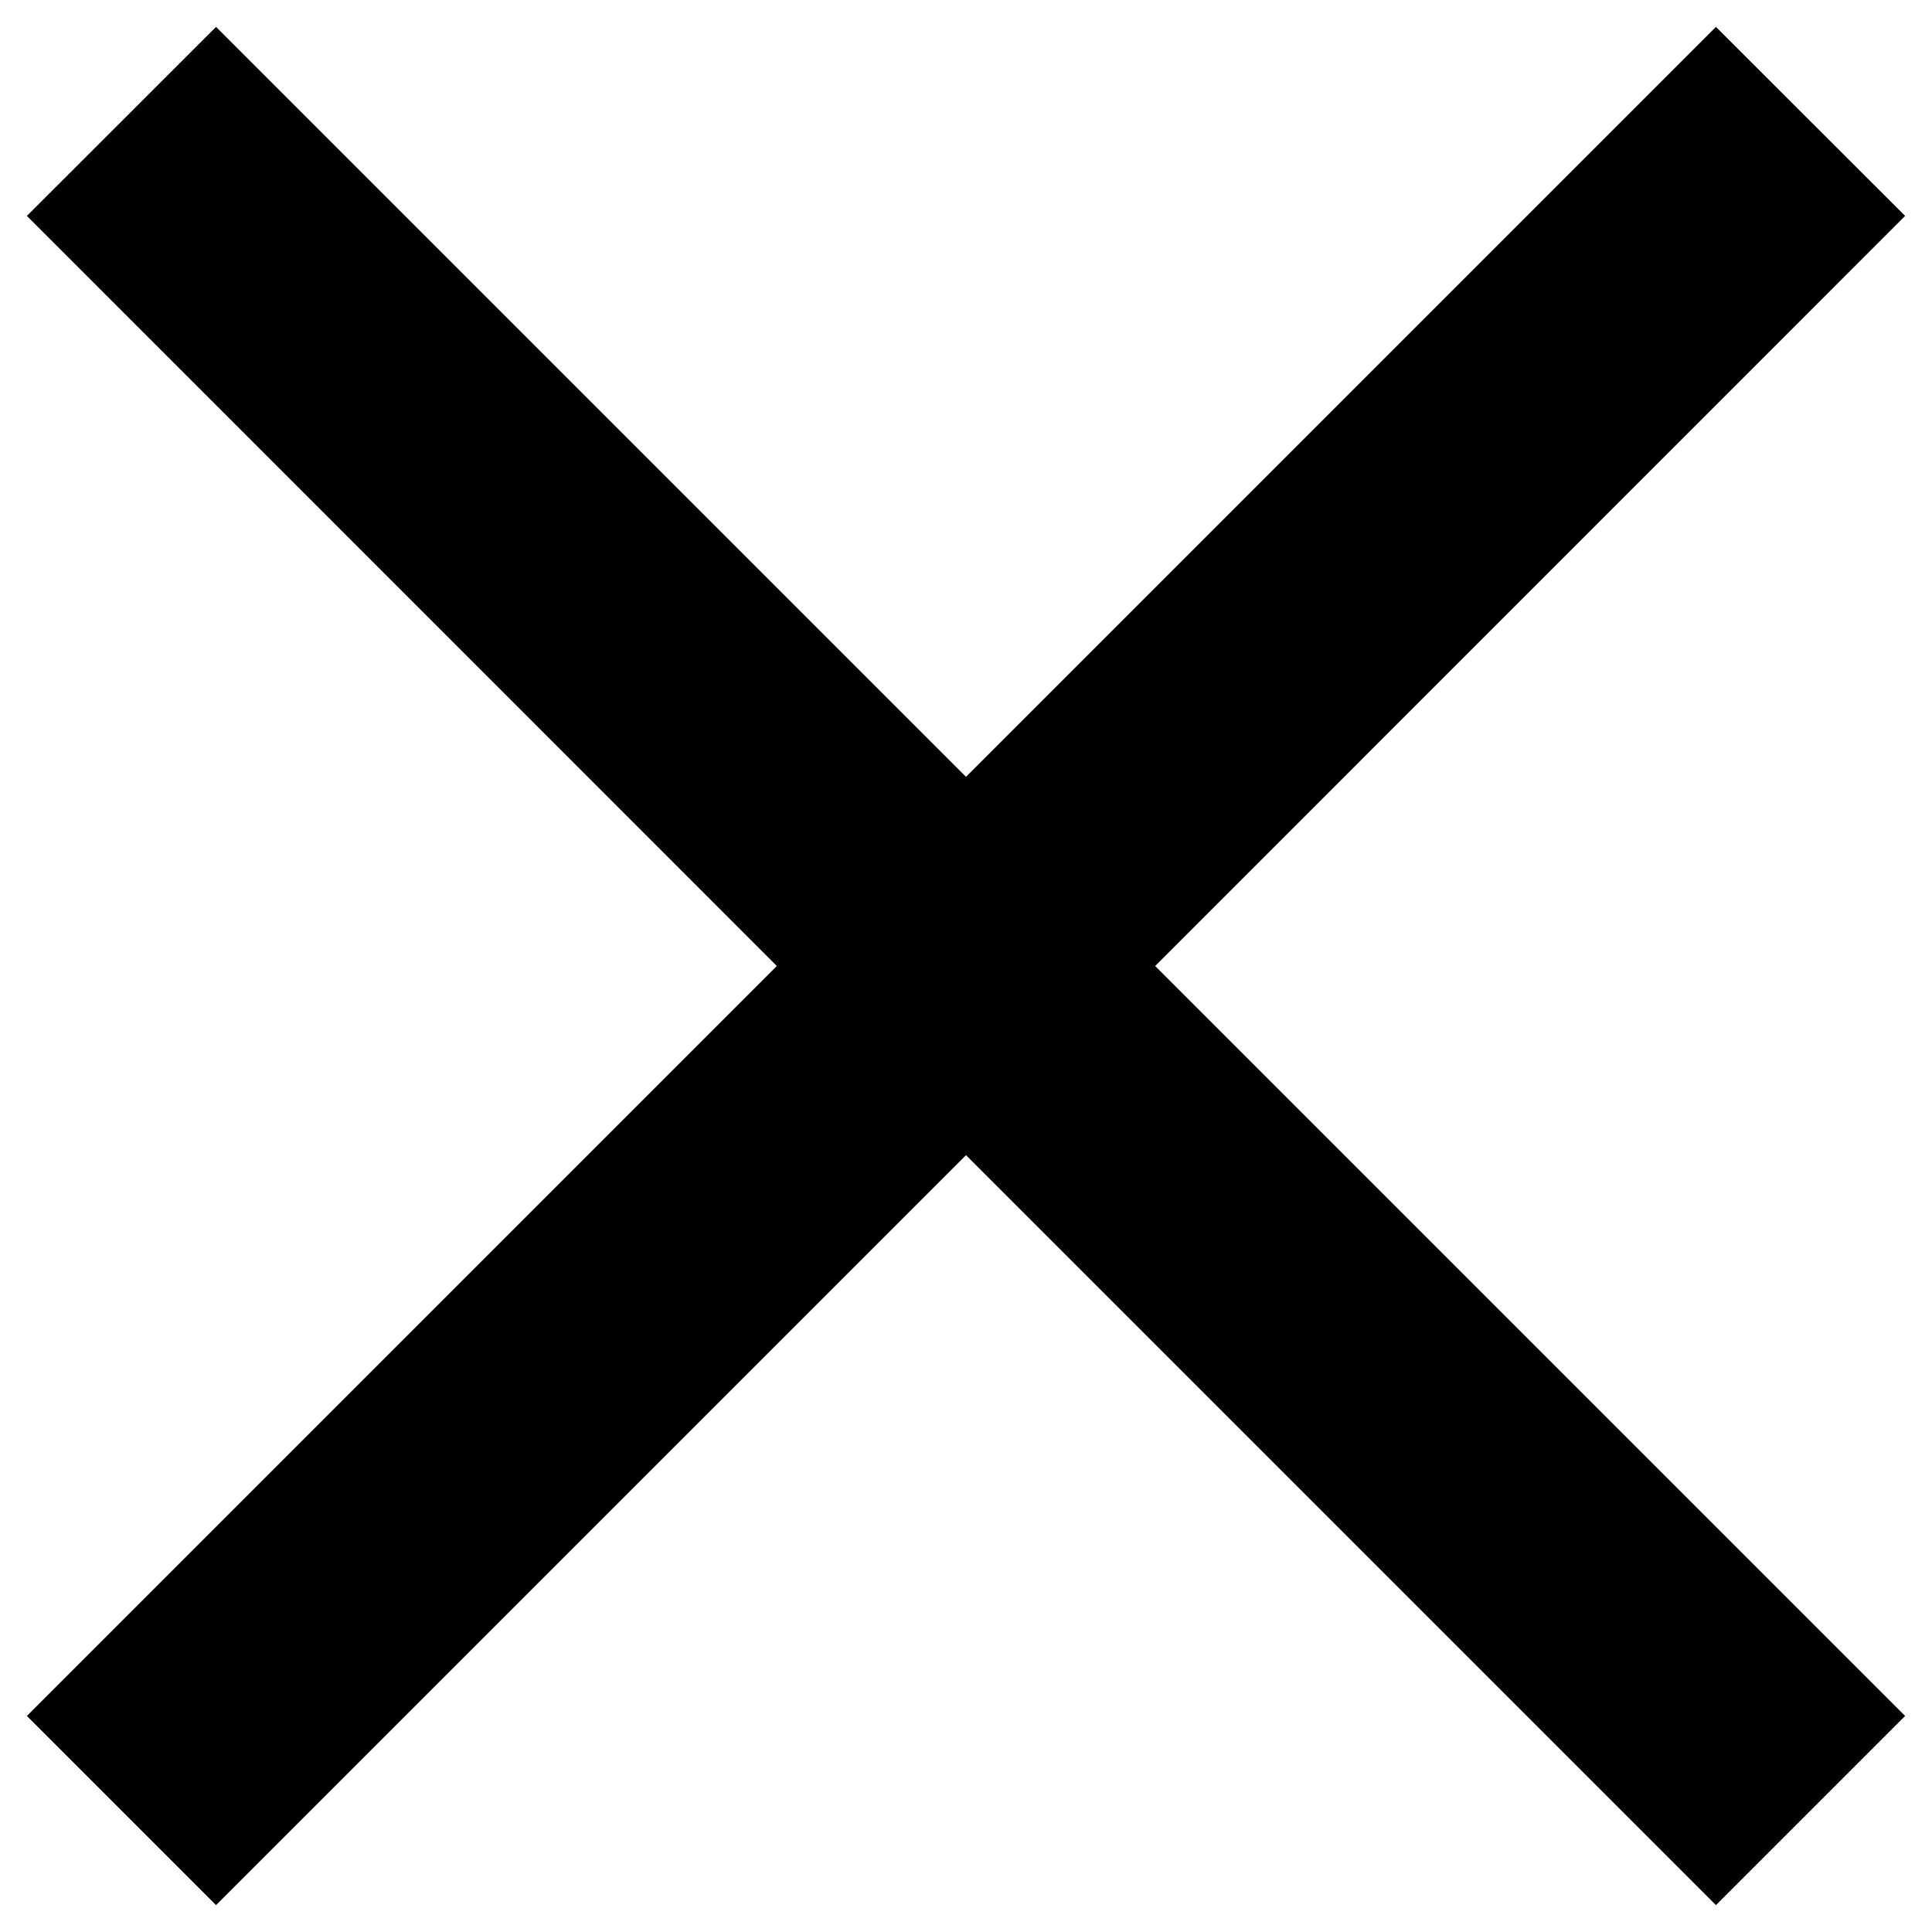
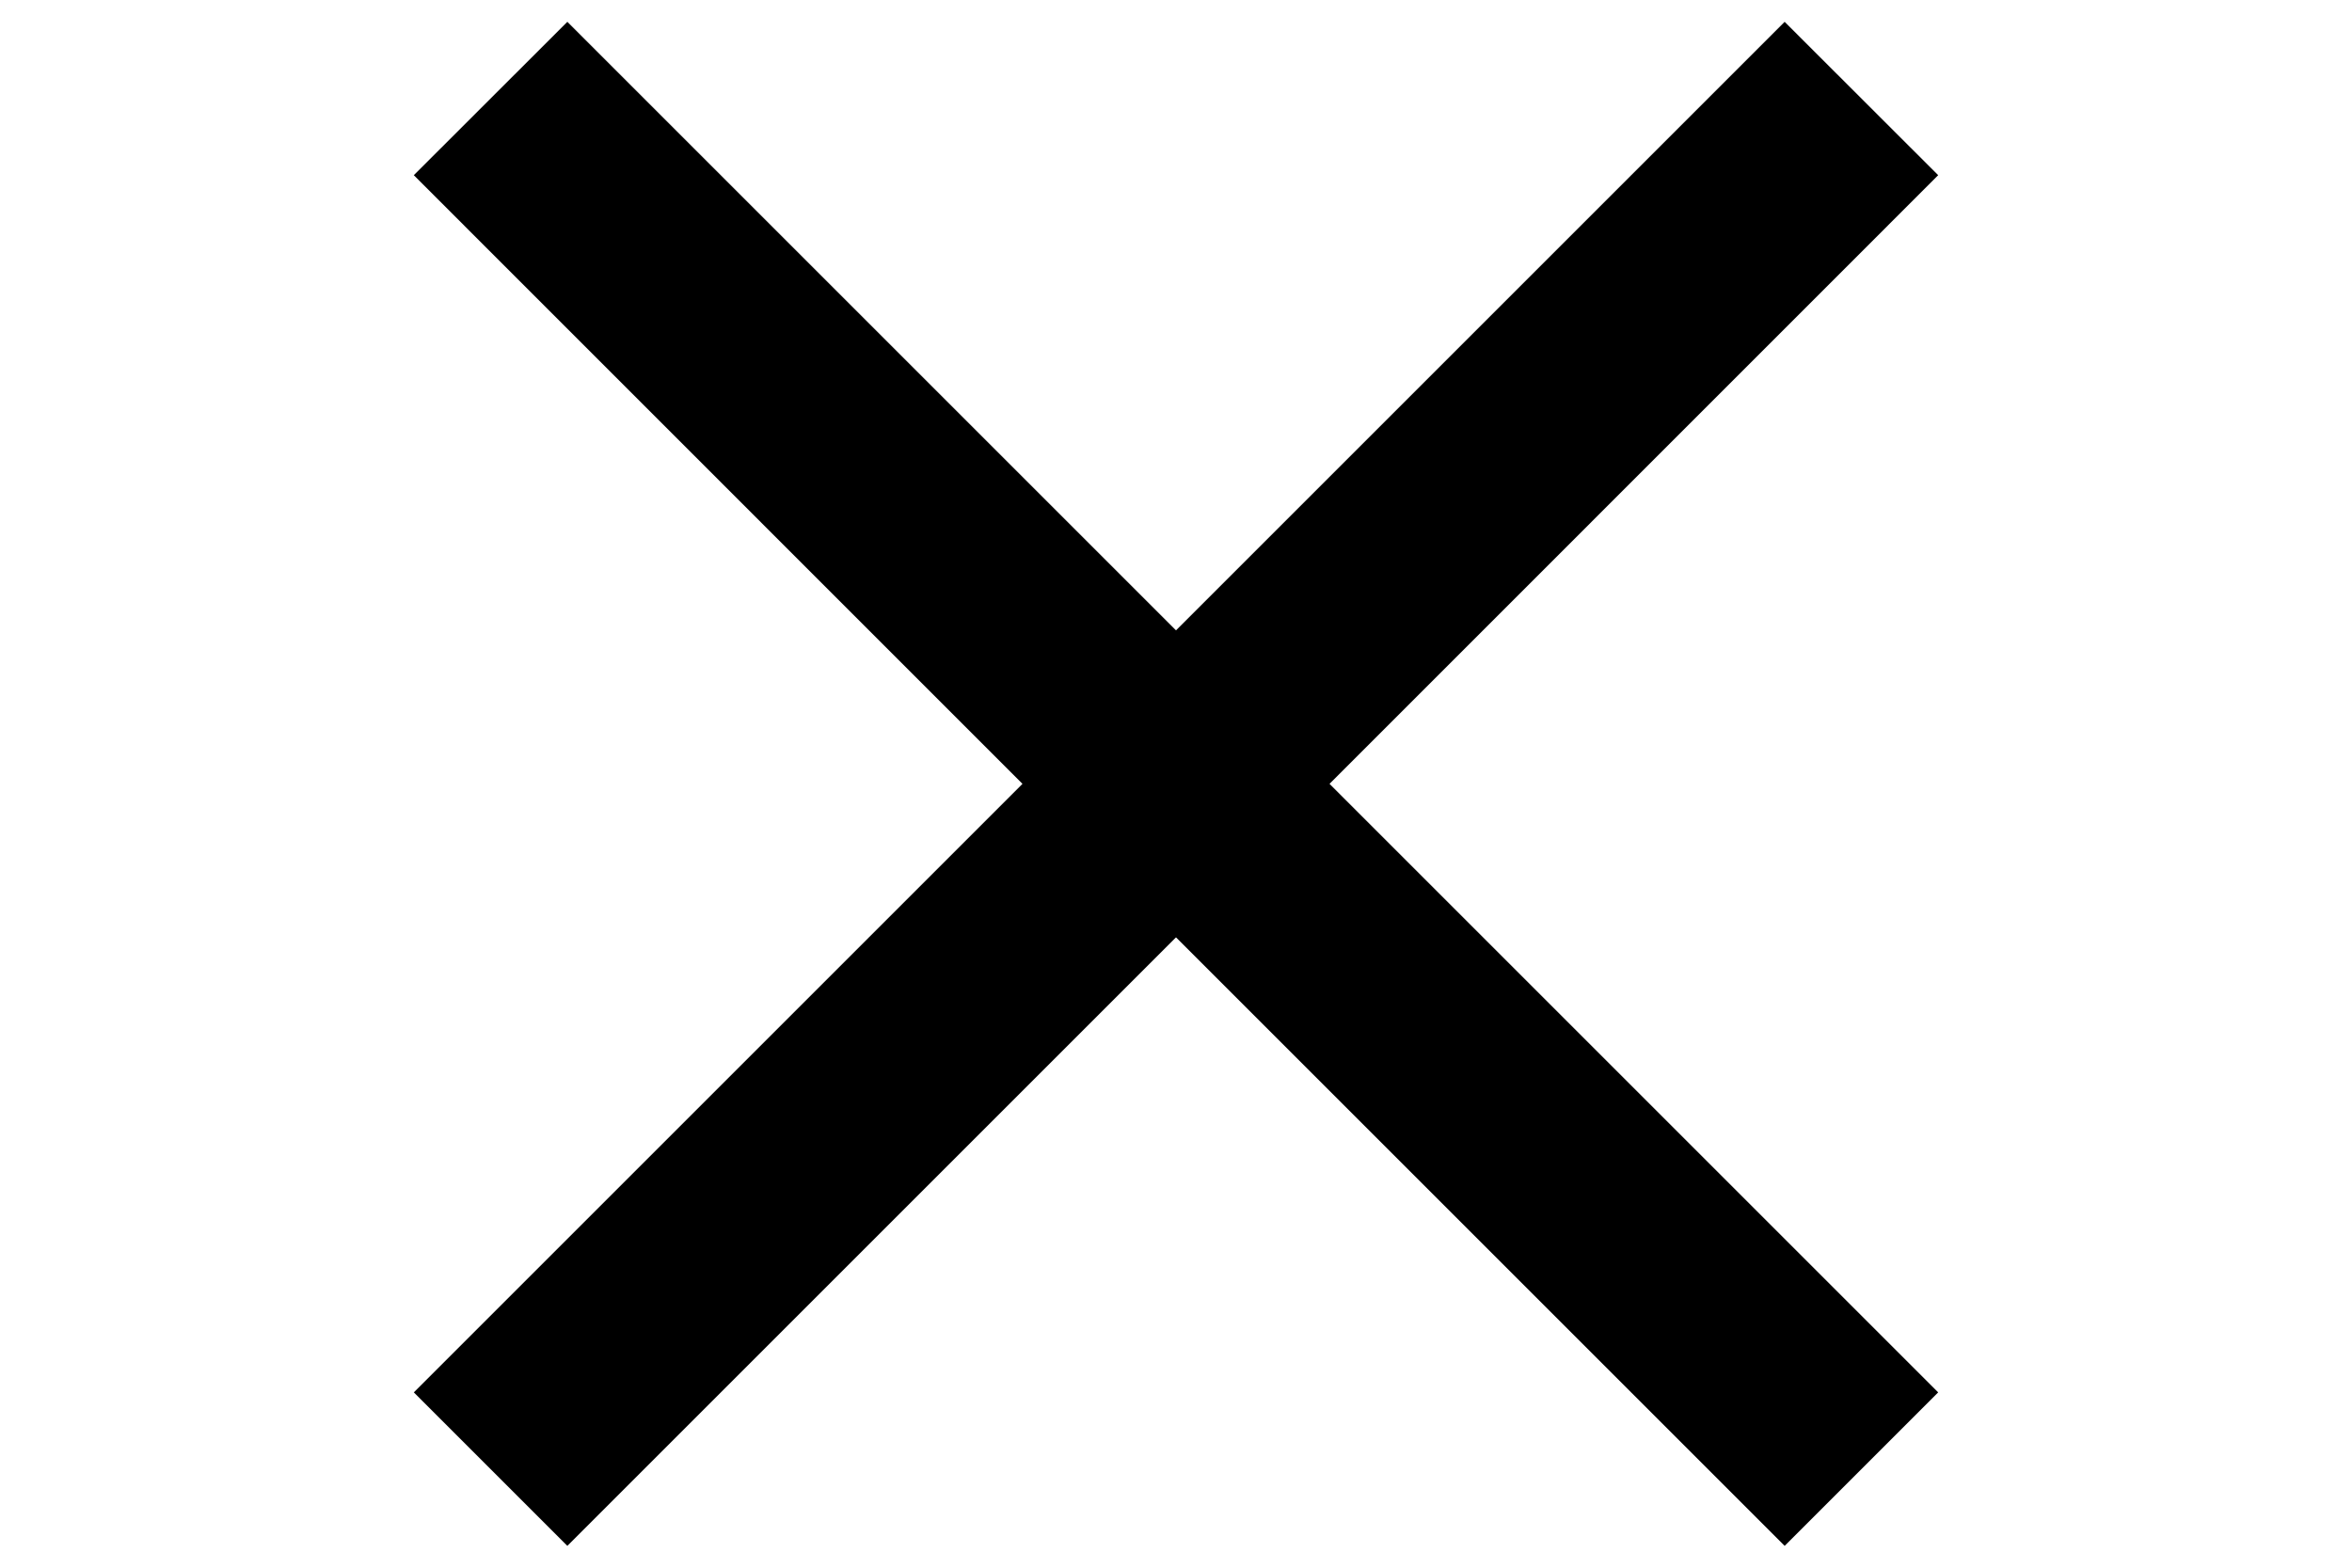
- <svg xmlns="http://www.w3.org/2000/svg" width="12" height="12" viewBox="0 0 12 12">
+ <svg xmlns="http://www.w3.org/2000/svg" width="18" height="12" viewBox="0 0 12 12">
  <path d="M11.833 1.341L10.658 0.167L6 4.825L1.342 0.167L0.167 1.341L4.825 6L0.167 10.658L1.342 11.833L6 7.175L10.658 11.833L11.833 10.658L7.175 6L11.833 1.341Z" />
</svg>
